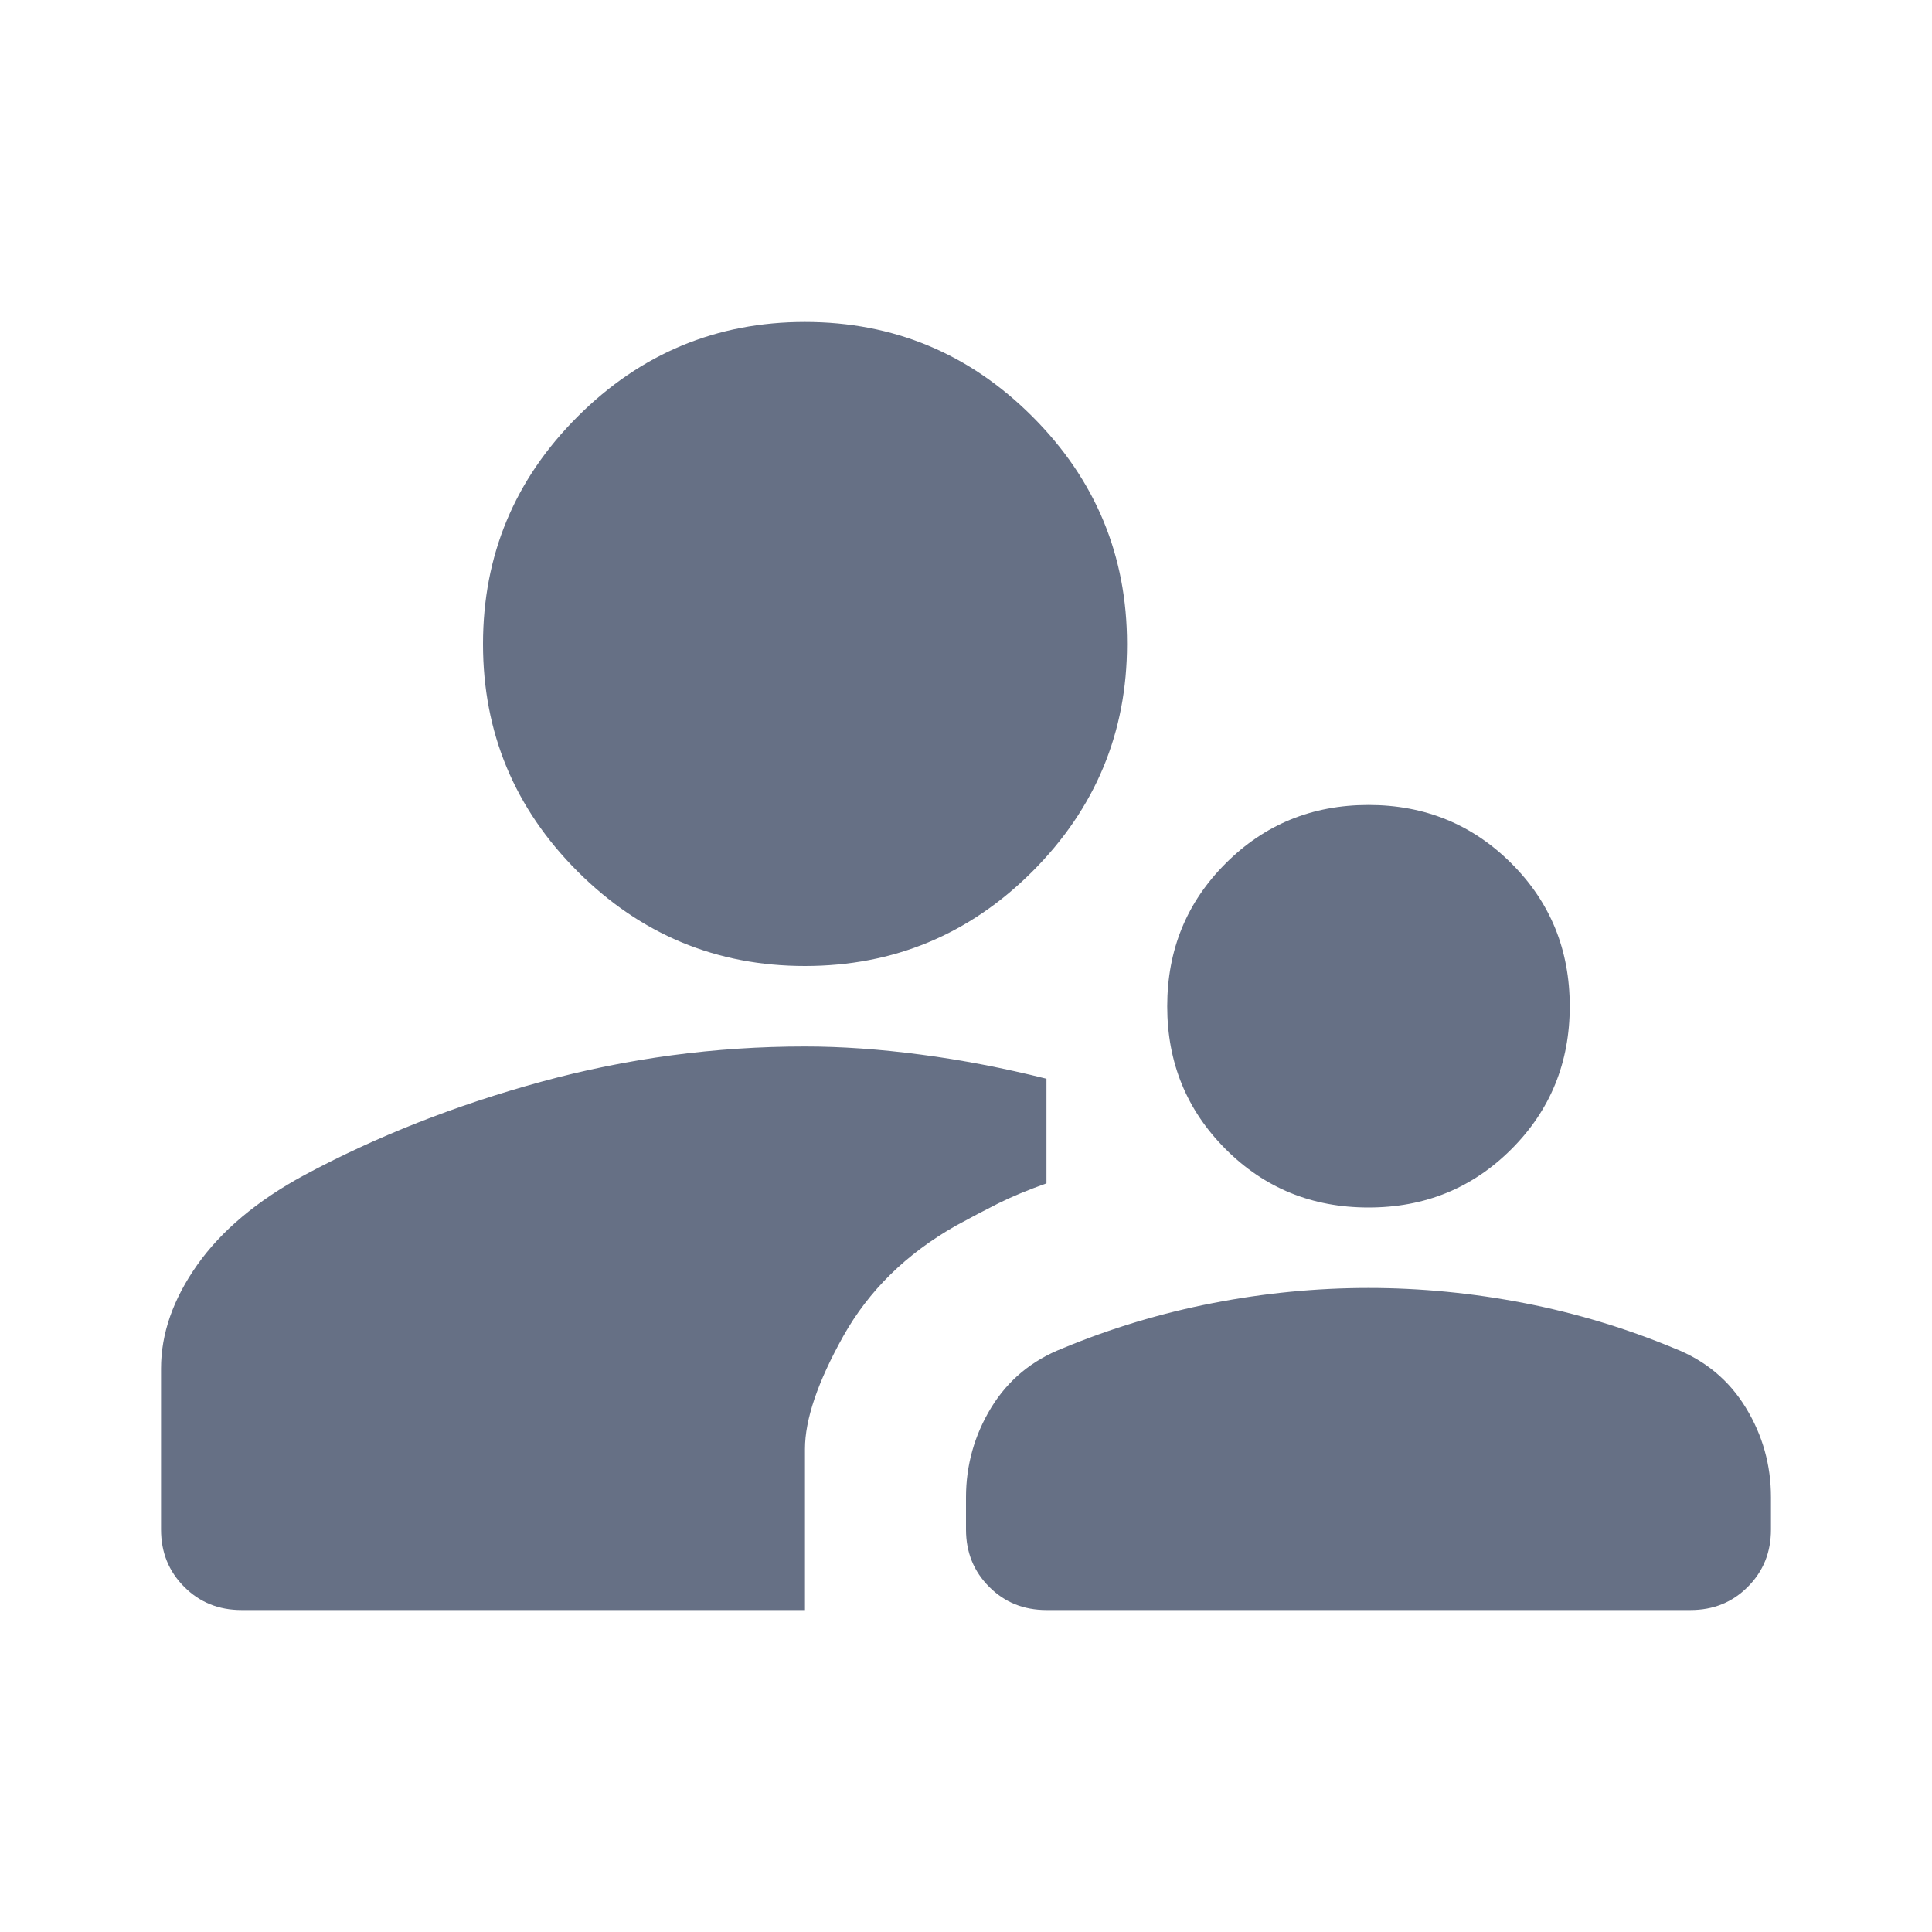
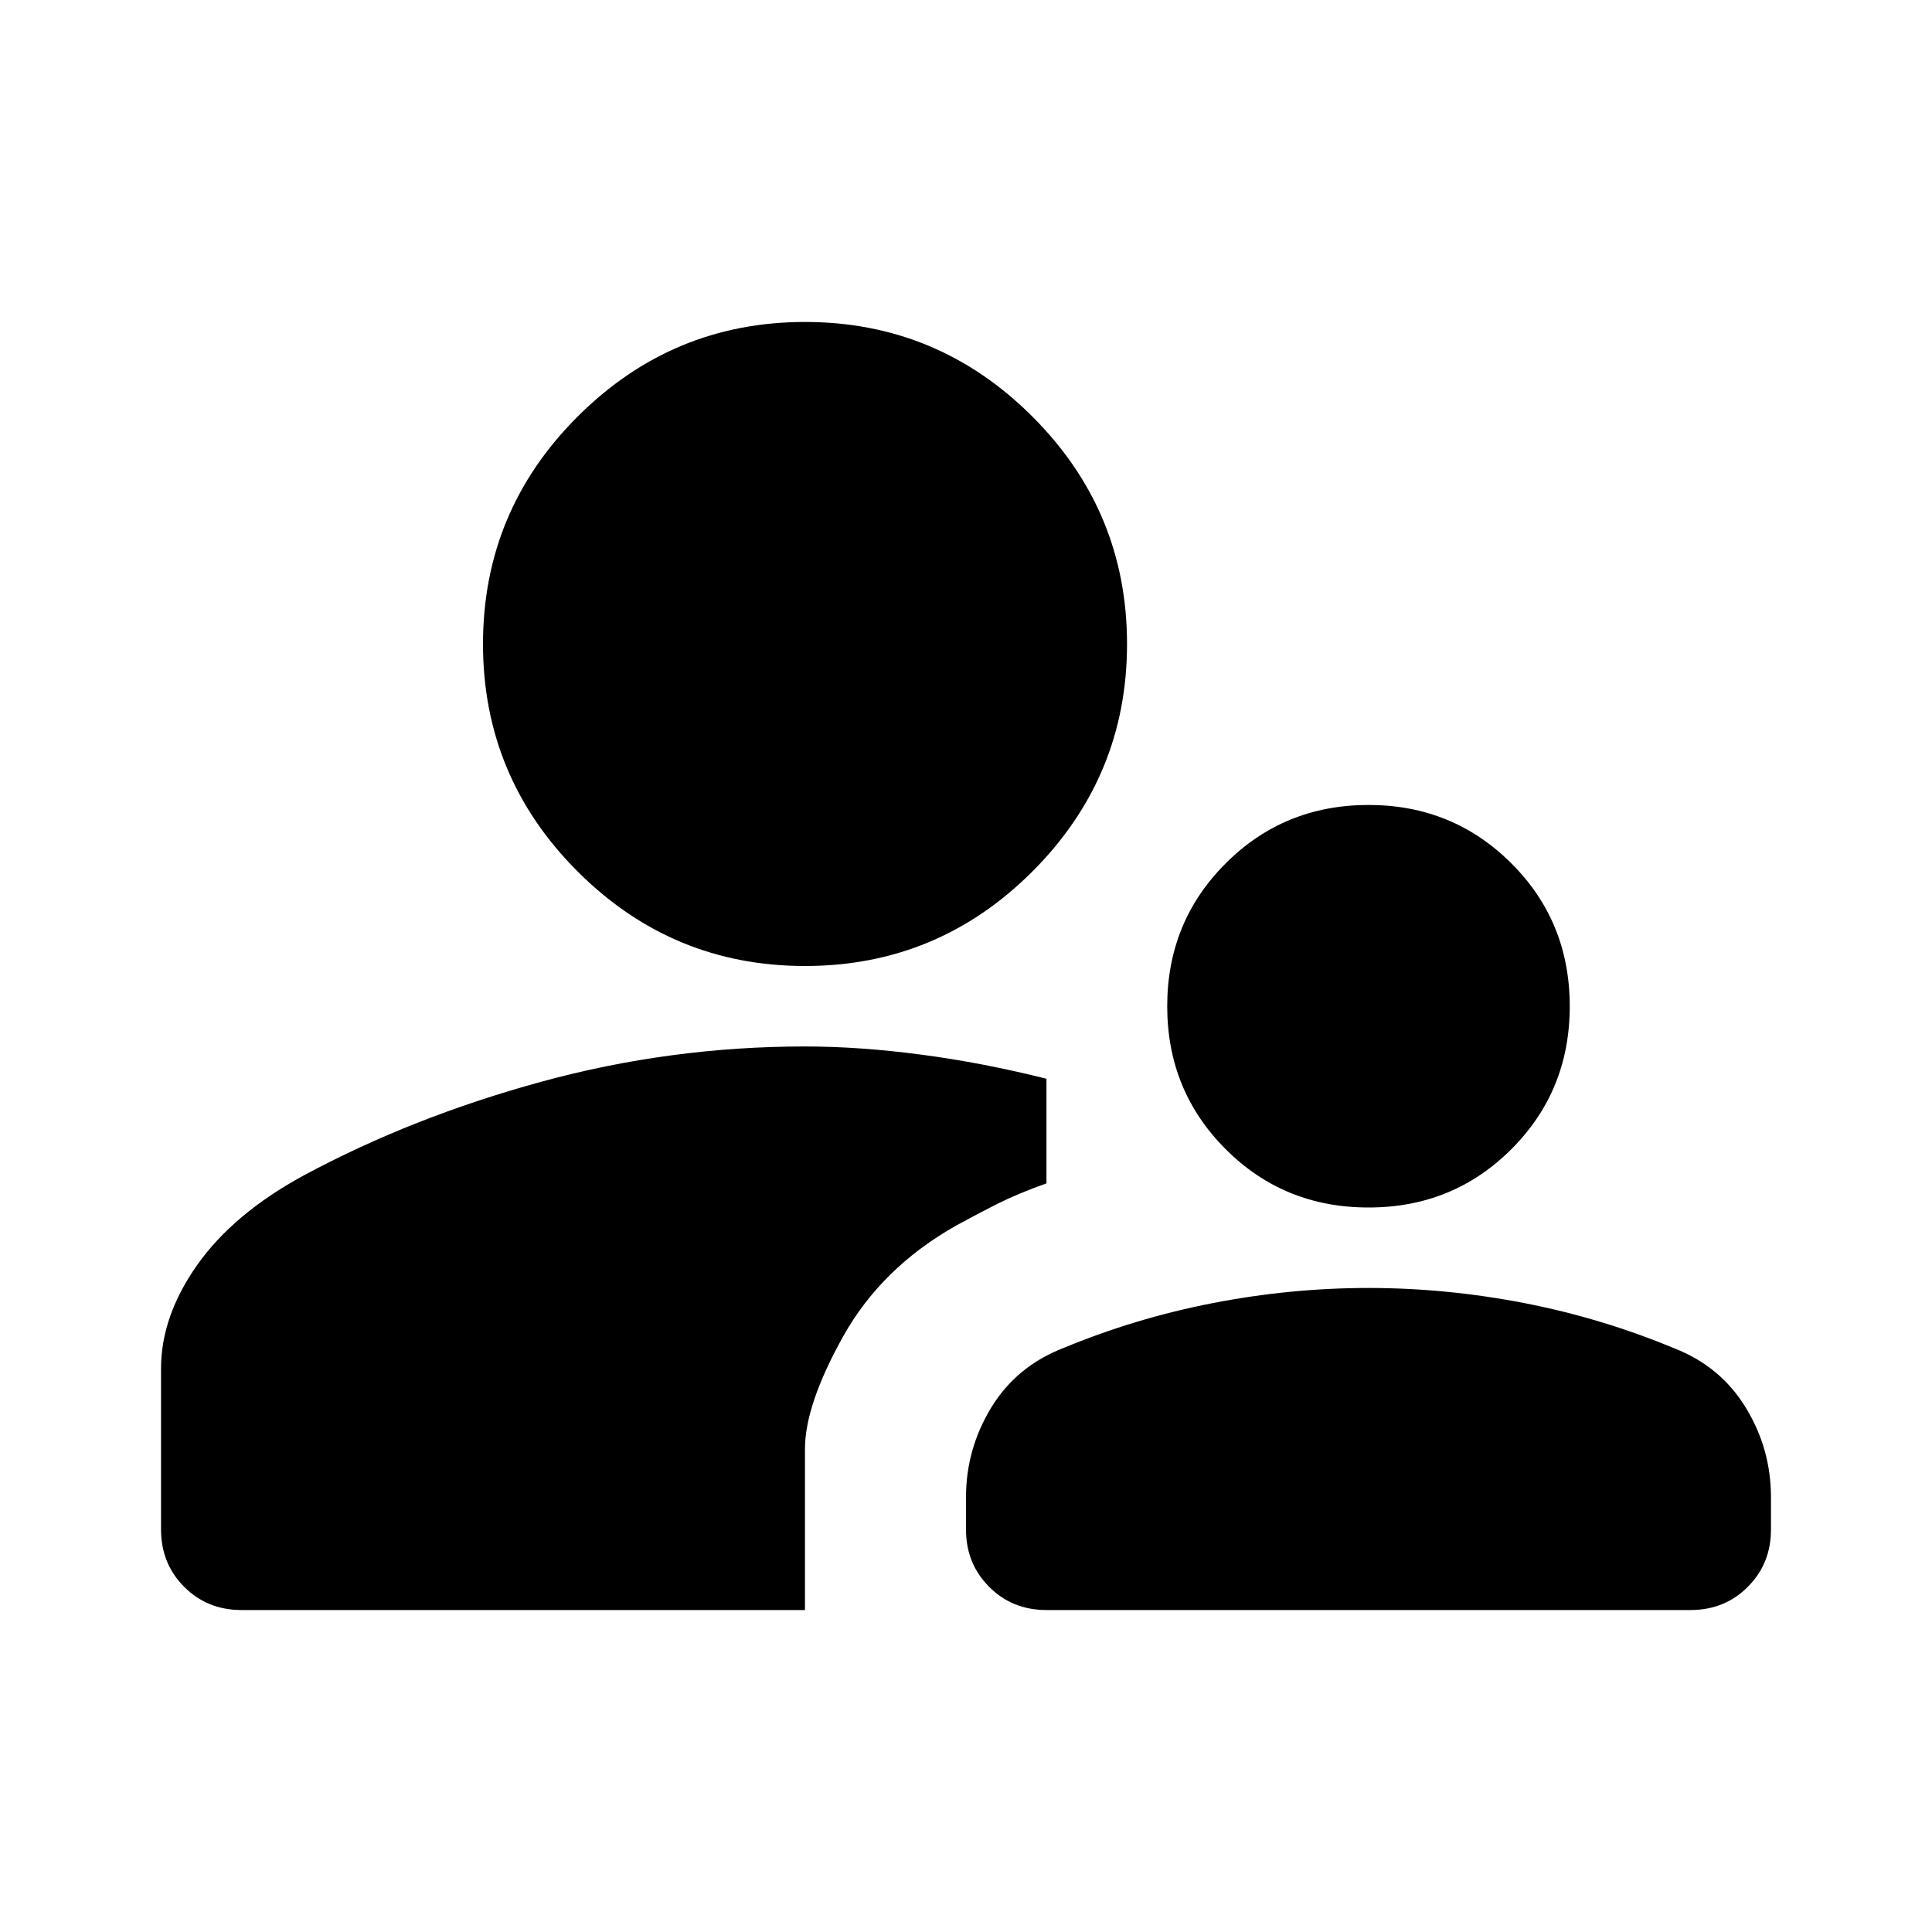
<svg xmlns="http://www.w3.org/2000/svg" width="20" height="20" viewBox="0 0 20 20" fill="none">
  <mask id="mask0_3894_129" style="mask-type:alpha" maskUnits="userSpaceOnUse" x="0" y="0" width="20" height="20">
    <rect width="20" height="20" fill="#D9D9D9" />
  </mask>
  <g mask="url(#mask0_3894_129)">
-     <path d="M14.167 12.5C13.583 12.5 13.09 12.299 12.688 11.896C12.285 11.493 12.083 11 12.083 10.417C12.083 9.833 12.285 9.34 12.688 8.938C13.09 8.535 13.583 8.333 14.167 8.333C14.75 8.333 15.243 8.535 15.646 8.938C16.049 9.34 16.25 9.833 16.25 10.417C16.25 11 16.049 11.493 15.646 11.896C15.243 12.299 14.75 12.5 14.167 12.5ZM10.833 16.667C10.597 16.667 10.399 16.587 10.24 16.427C10.08 16.267 10 16.07 10 15.833V15.5C10 15.167 10.087 14.858 10.26 14.573C10.434 14.288 10.681 14.083 11 13.958C11.5 13.75 12.018 13.594 12.553 13.49C13.087 13.386 13.625 13.333 14.167 13.333C14.708 13.333 15.247 13.386 15.782 13.49C16.316 13.594 16.833 13.75 17.333 13.958C17.653 14.083 17.899 14.288 18.073 14.573C18.247 14.858 18.333 15.167 18.333 15.5V15.833C18.333 16.07 18.253 16.267 18.093 16.427C17.934 16.587 17.736 16.667 17.5 16.667H10.833ZM8.333 10C7.417 10 6.632 9.674 5.979 9.021C5.326 8.368 5 7.583 5 6.667C5 5.75 5.326 4.965 5.979 4.313C6.632 3.66 7.417 3.333 8.333 3.333C9.25 3.333 10.035 3.66 10.688 4.313C11.34 4.965 11.667 5.75 11.667 6.667C11.667 7.583 11.34 8.368 10.688 9.021C10.035 9.674 9.25 10 8.333 10ZM2.5 16.667C2.264 16.667 2.066 16.587 1.907 16.427C1.747 16.267 1.667 16.07 1.667 15.833V14.167C1.667 13.806 1.792 13.448 2.042 13.094C2.292 12.74 2.66 12.431 3.146 12.167C3.896 11.764 4.715 11.441 5.604 11.198C6.493 10.955 7.403 10.833 8.333 10.833C8.708 10.833 9.108 10.861 9.532 10.917C9.955 10.972 10.389 11.056 10.833 11.167V12.25C10.639 12.319 10.472 12.389 10.333 12.458C10.194 12.528 10.049 12.604 9.896 12.688C9.382 12.979 8.993 13.361 8.729 13.833C8.465 14.306 8.333 14.694 8.333 15V16.667H2.5Z" fill="#667085" />
+     <path d="M14.167 12.5C13.583 12.5 13.09 12.299 12.688 11.896C12.285 11.493 12.083 11 12.083 10.417C12.083 9.833 12.285 9.34 12.688 8.938C13.09 8.535 13.583 8.333 14.167 8.333C14.75 8.333 15.243 8.535 15.646 8.938C16.049 9.34 16.25 9.833 16.25 10.417C16.25 11 16.049 11.493 15.646 11.896C15.243 12.299 14.75 12.5 14.167 12.5ZM10.833 16.667C10.597 16.667 10.399 16.587 10.24 16.427C10.08 16.267 10 16.07 10 15.833V15.5C10 15.167 10.087 14.858 10.26 14.573C10.434 14.288 10.681 14.083 11 13.958C11.5 13.75 12.018 13.594 12.553 13.49C13.087 13.386 13.625 13.333 14.167 13.333C14.708 13.333 15.247 13.386 15.782 13.49C16.316 13.594 16.833 13.75 17.333 13.958C17.653 14.083 17.899 14.288 18.073 14.573C18.247 14.858 18.333 15.167 18.333 15.5V15.833C18.333 16.07 18.253 16.267 18.093 16.427C17.934 16.587 17.736 16.667 17.5 16.667H10.833ZM8.333 10C7.417 10 6.632 9.674 5.979 9.021C5.326 8.368 5 7.583 5 6.667C5 5.75 5.326 4.965 5.979 4.313C6.632 3.66 7.417 3.333 8.333 3.333C9.25 3.333 10.035 3.66 10.688 4.313C11.34 4.965 11.667 5.75 11.667 6.667C11.667 7.583 11.34 8.368 10.688 9.021C10.035 9.674 9.25 10 8.333 10ZM2.5 16.667C2.264 16.667 2.066 16.587 1.907 16.427C1.747 16.267 1.667 16.07 1.667 15.833V14.167C1.667 13.806 1.792 13.448 2.042 13.094C2.292 12.74 2.66 12.431 3.146 12.167C3.896 11.764 4.715 11.441 5.604 11.198C6.493 10.955 7.403 10.833 8.333 10.833C8.708 10.833 9.108 10.861 9.532 10.917C9.955 10.972 10.389 11.056 10.833 11.167V12.25C10.639 12.319 10.472 12.389 10.333 12.458C10.194 12.528 10.049 12.604 9.896 12.688C9.382 12.979 8.993 13.361 8.729 13.833C8.465 14.306 8.333 14.694 8.333 15V16.667H2.5Z" fill="currentColor" />
  </g>
</svg>
